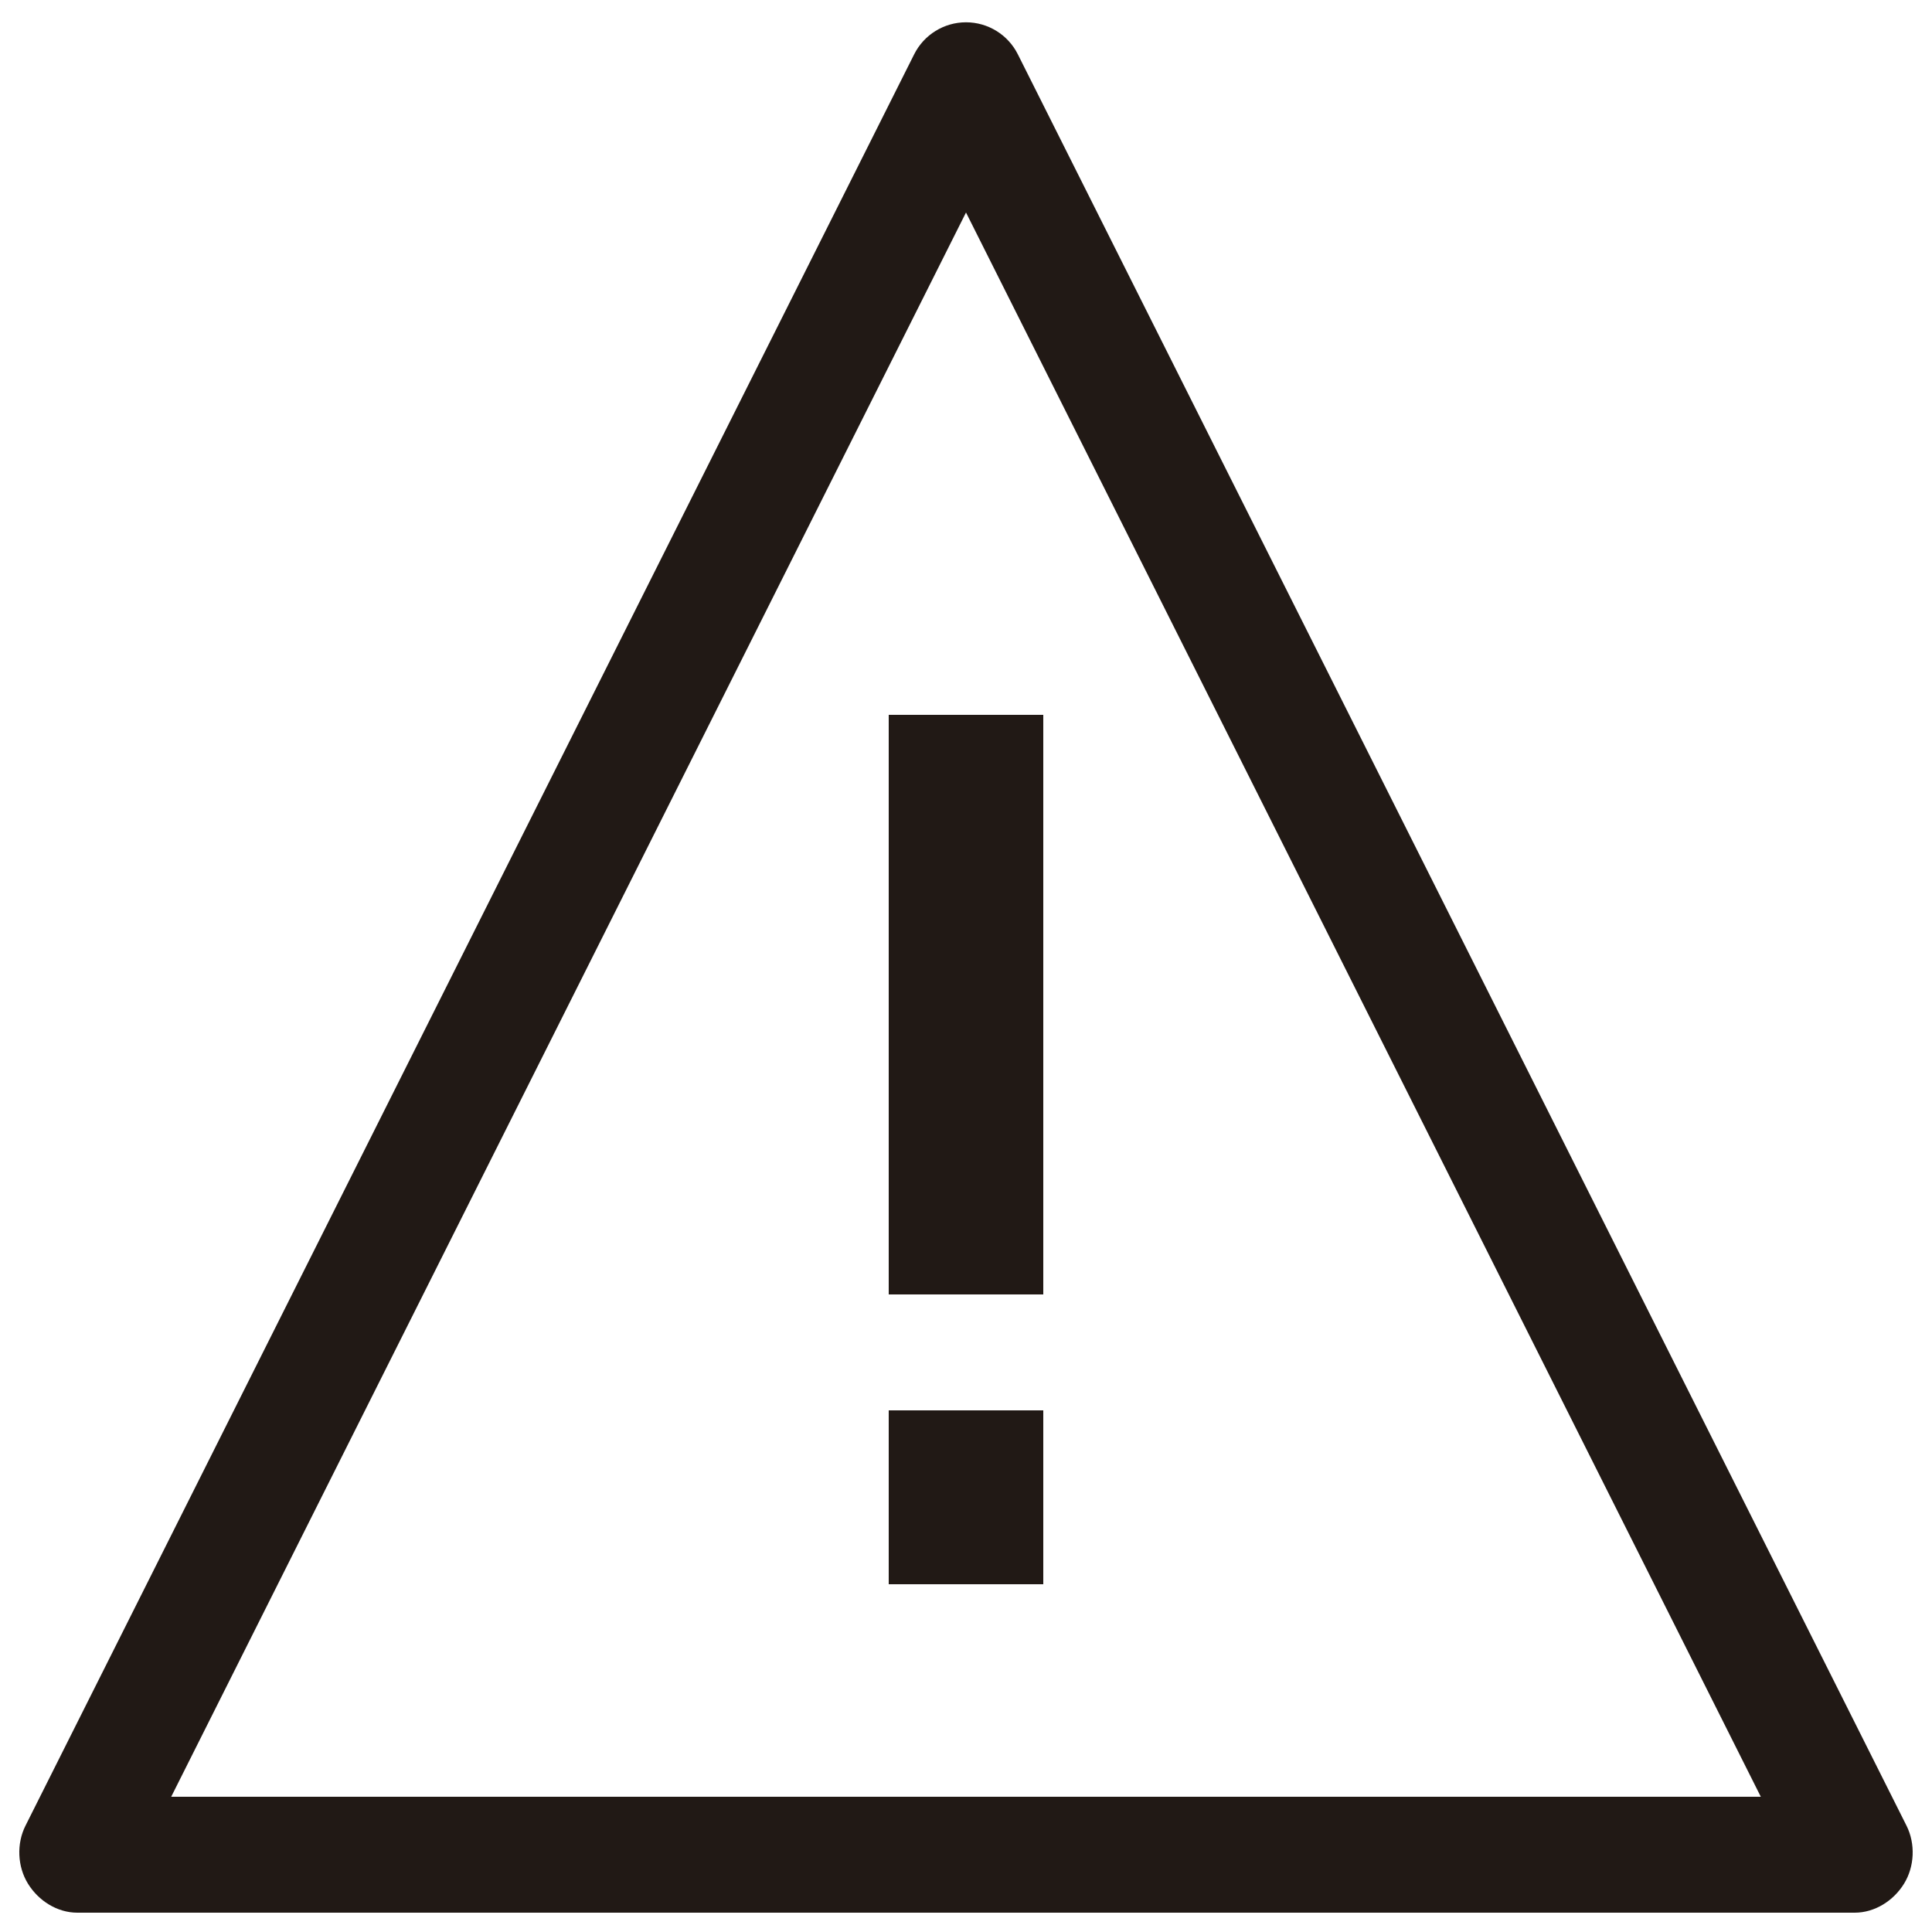
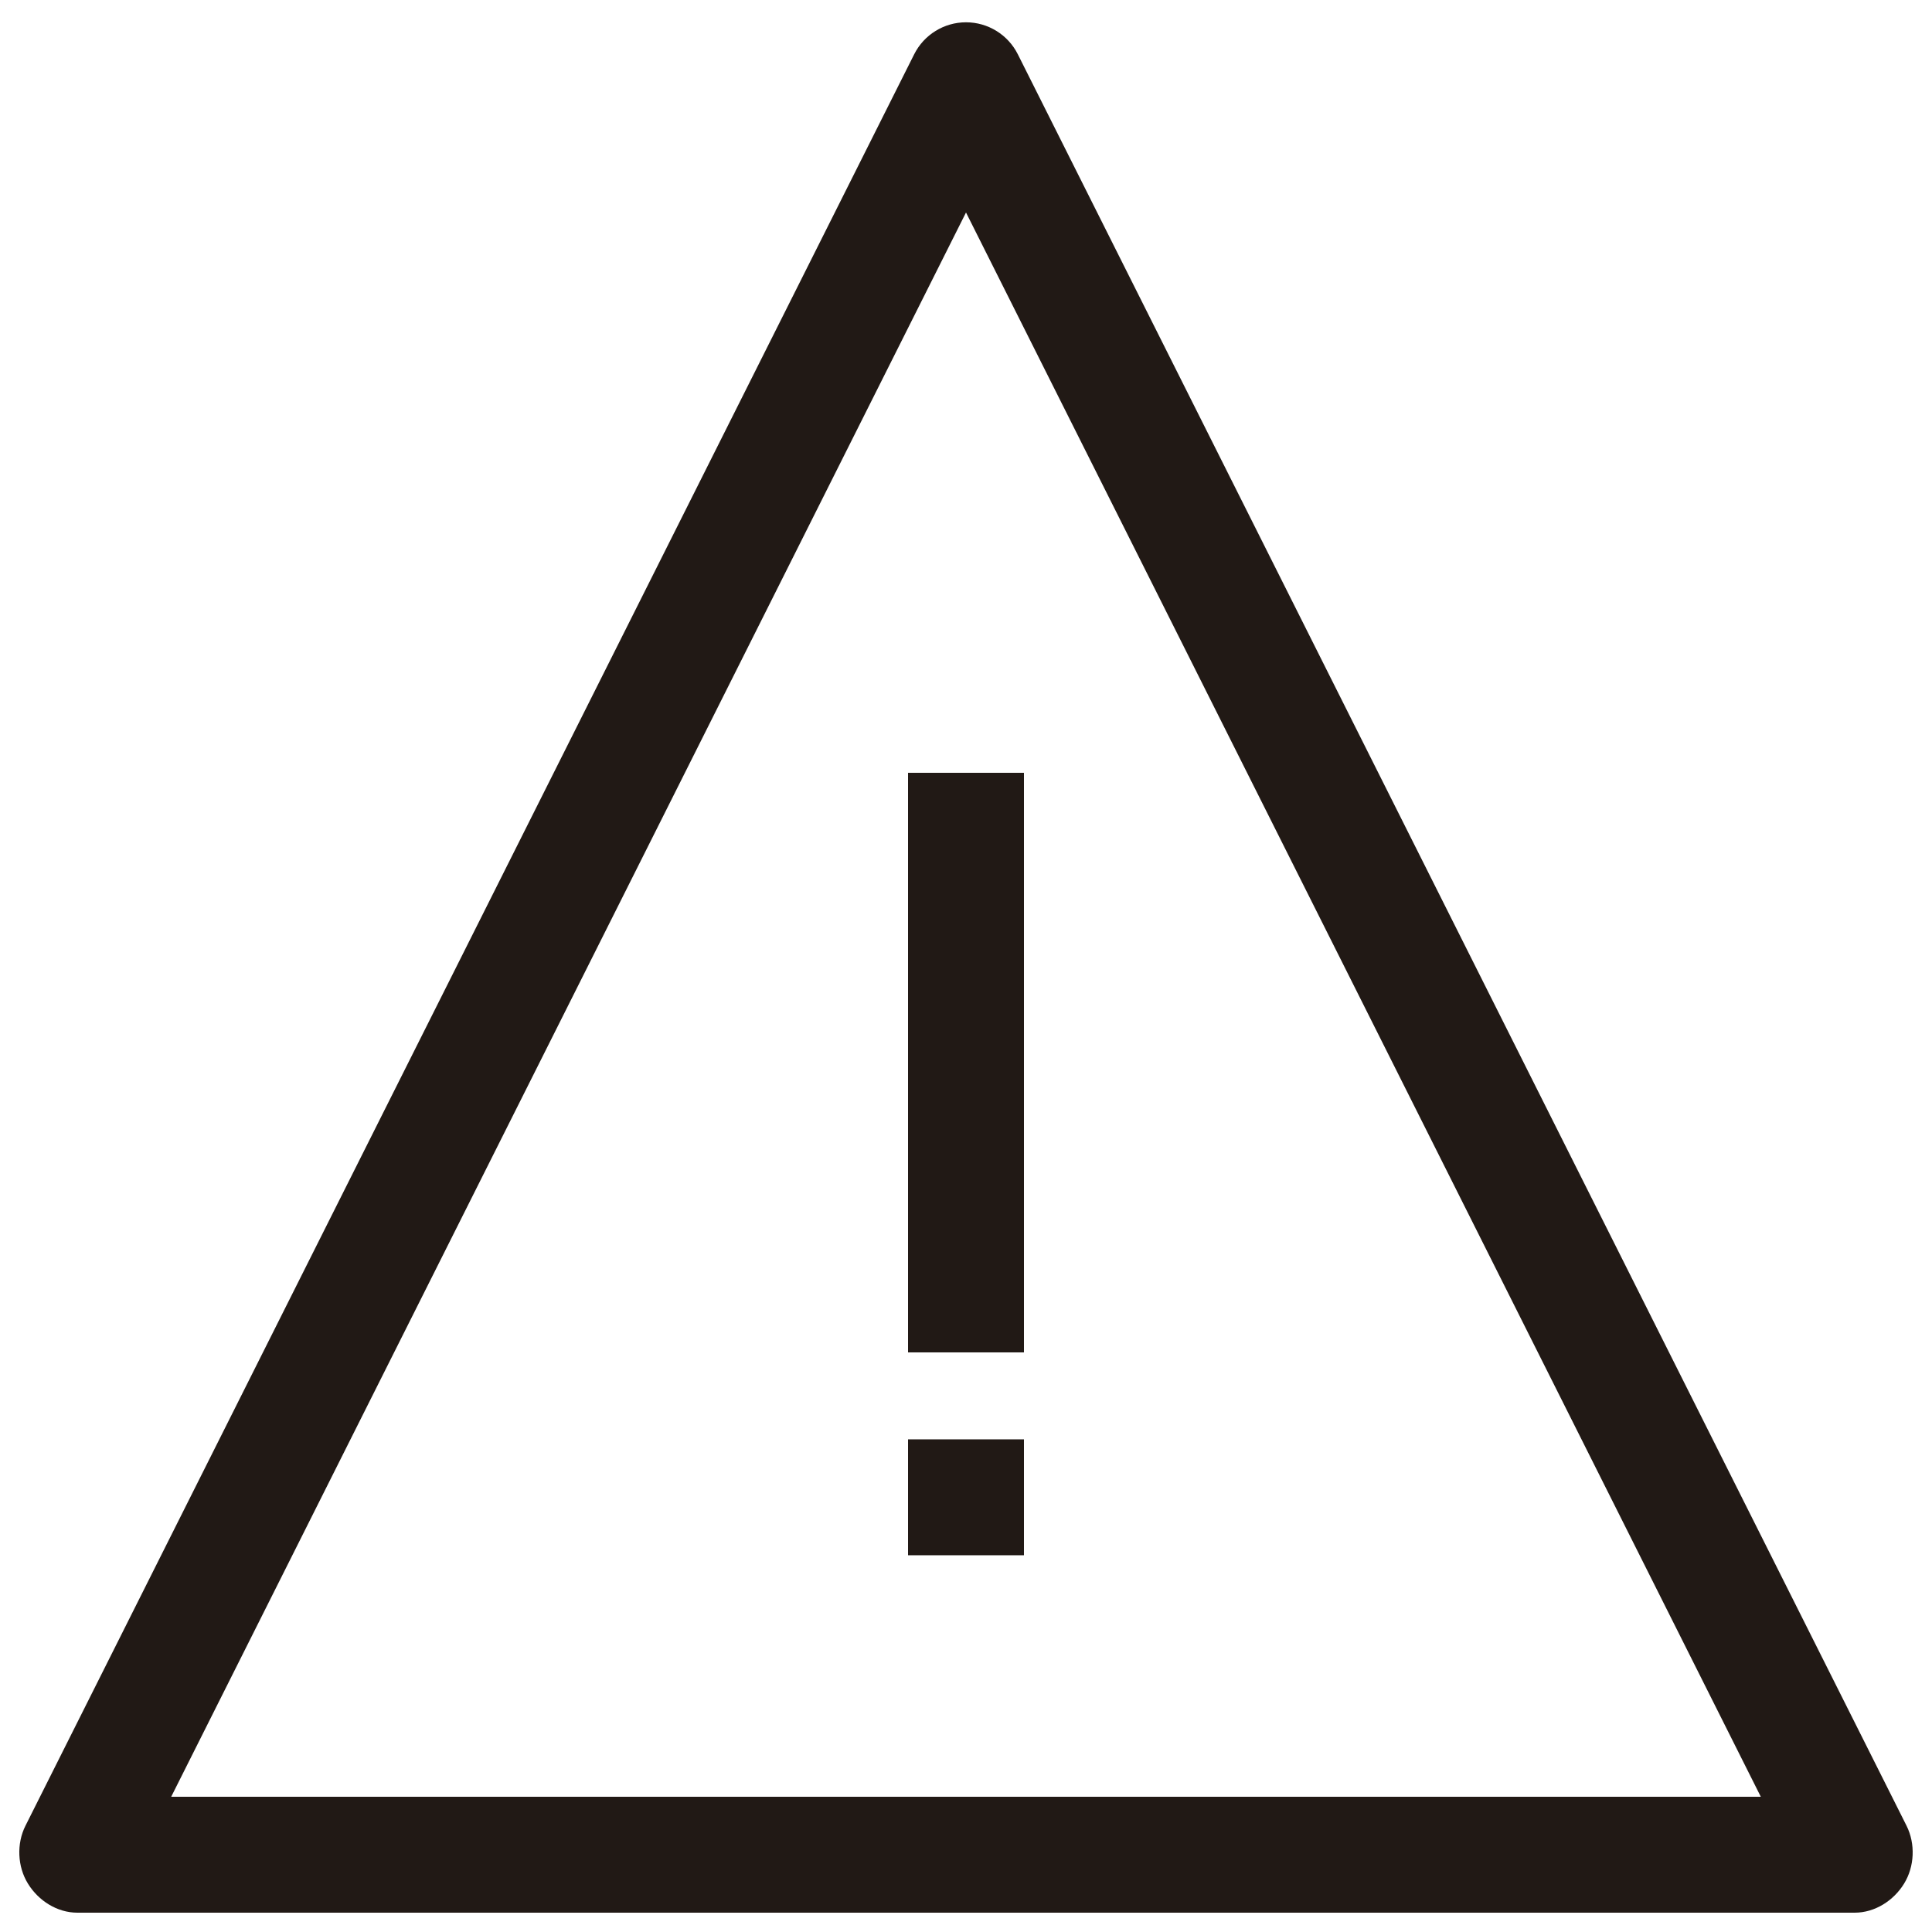
<svg xmlns="http://www.w3.org/2000/svg" version="1.1" x="0px" y="0px" width="100px" height="100px" viewBox="0 0 100 100" enable-background="new 0 0 100 100" xml:space="preserve">
  <g id="Layer_3" display="none">
</g>
  <g id="Your_Icon">
</g>
  <g id="Layer_4">
    <g>
      <path fill="#211915" d="M98.682,94.5l-46-91.691C52.173,1.795,51.135,1.154,50,1.154s-2.173,0.641-2.682,1.655l-46,91.691    c-0.467,0.93-0.418,2.112,0.129,2.998C1.993,98.384,2.96,99,4,99h92c1.04,0,2.007-0.616,2.553-1.501    C99.1,96.613,99.148,95.431,98.682,94.5z M8.861,93L50,10.999L91.139,93H8.861z" />
-       <rect x="46" y="37" fill="#211915" width="8" height="30" />
-       <rect x="46" y="73" fill="#211915" width="8" height="9" />
+       <rect x="47" y="40" fill="#211915" width="6" height="30" />
+       <rect x="47" y="74.5" fill="#211915" width="6" height="6" />
    </g>
  </g>
</svg>
